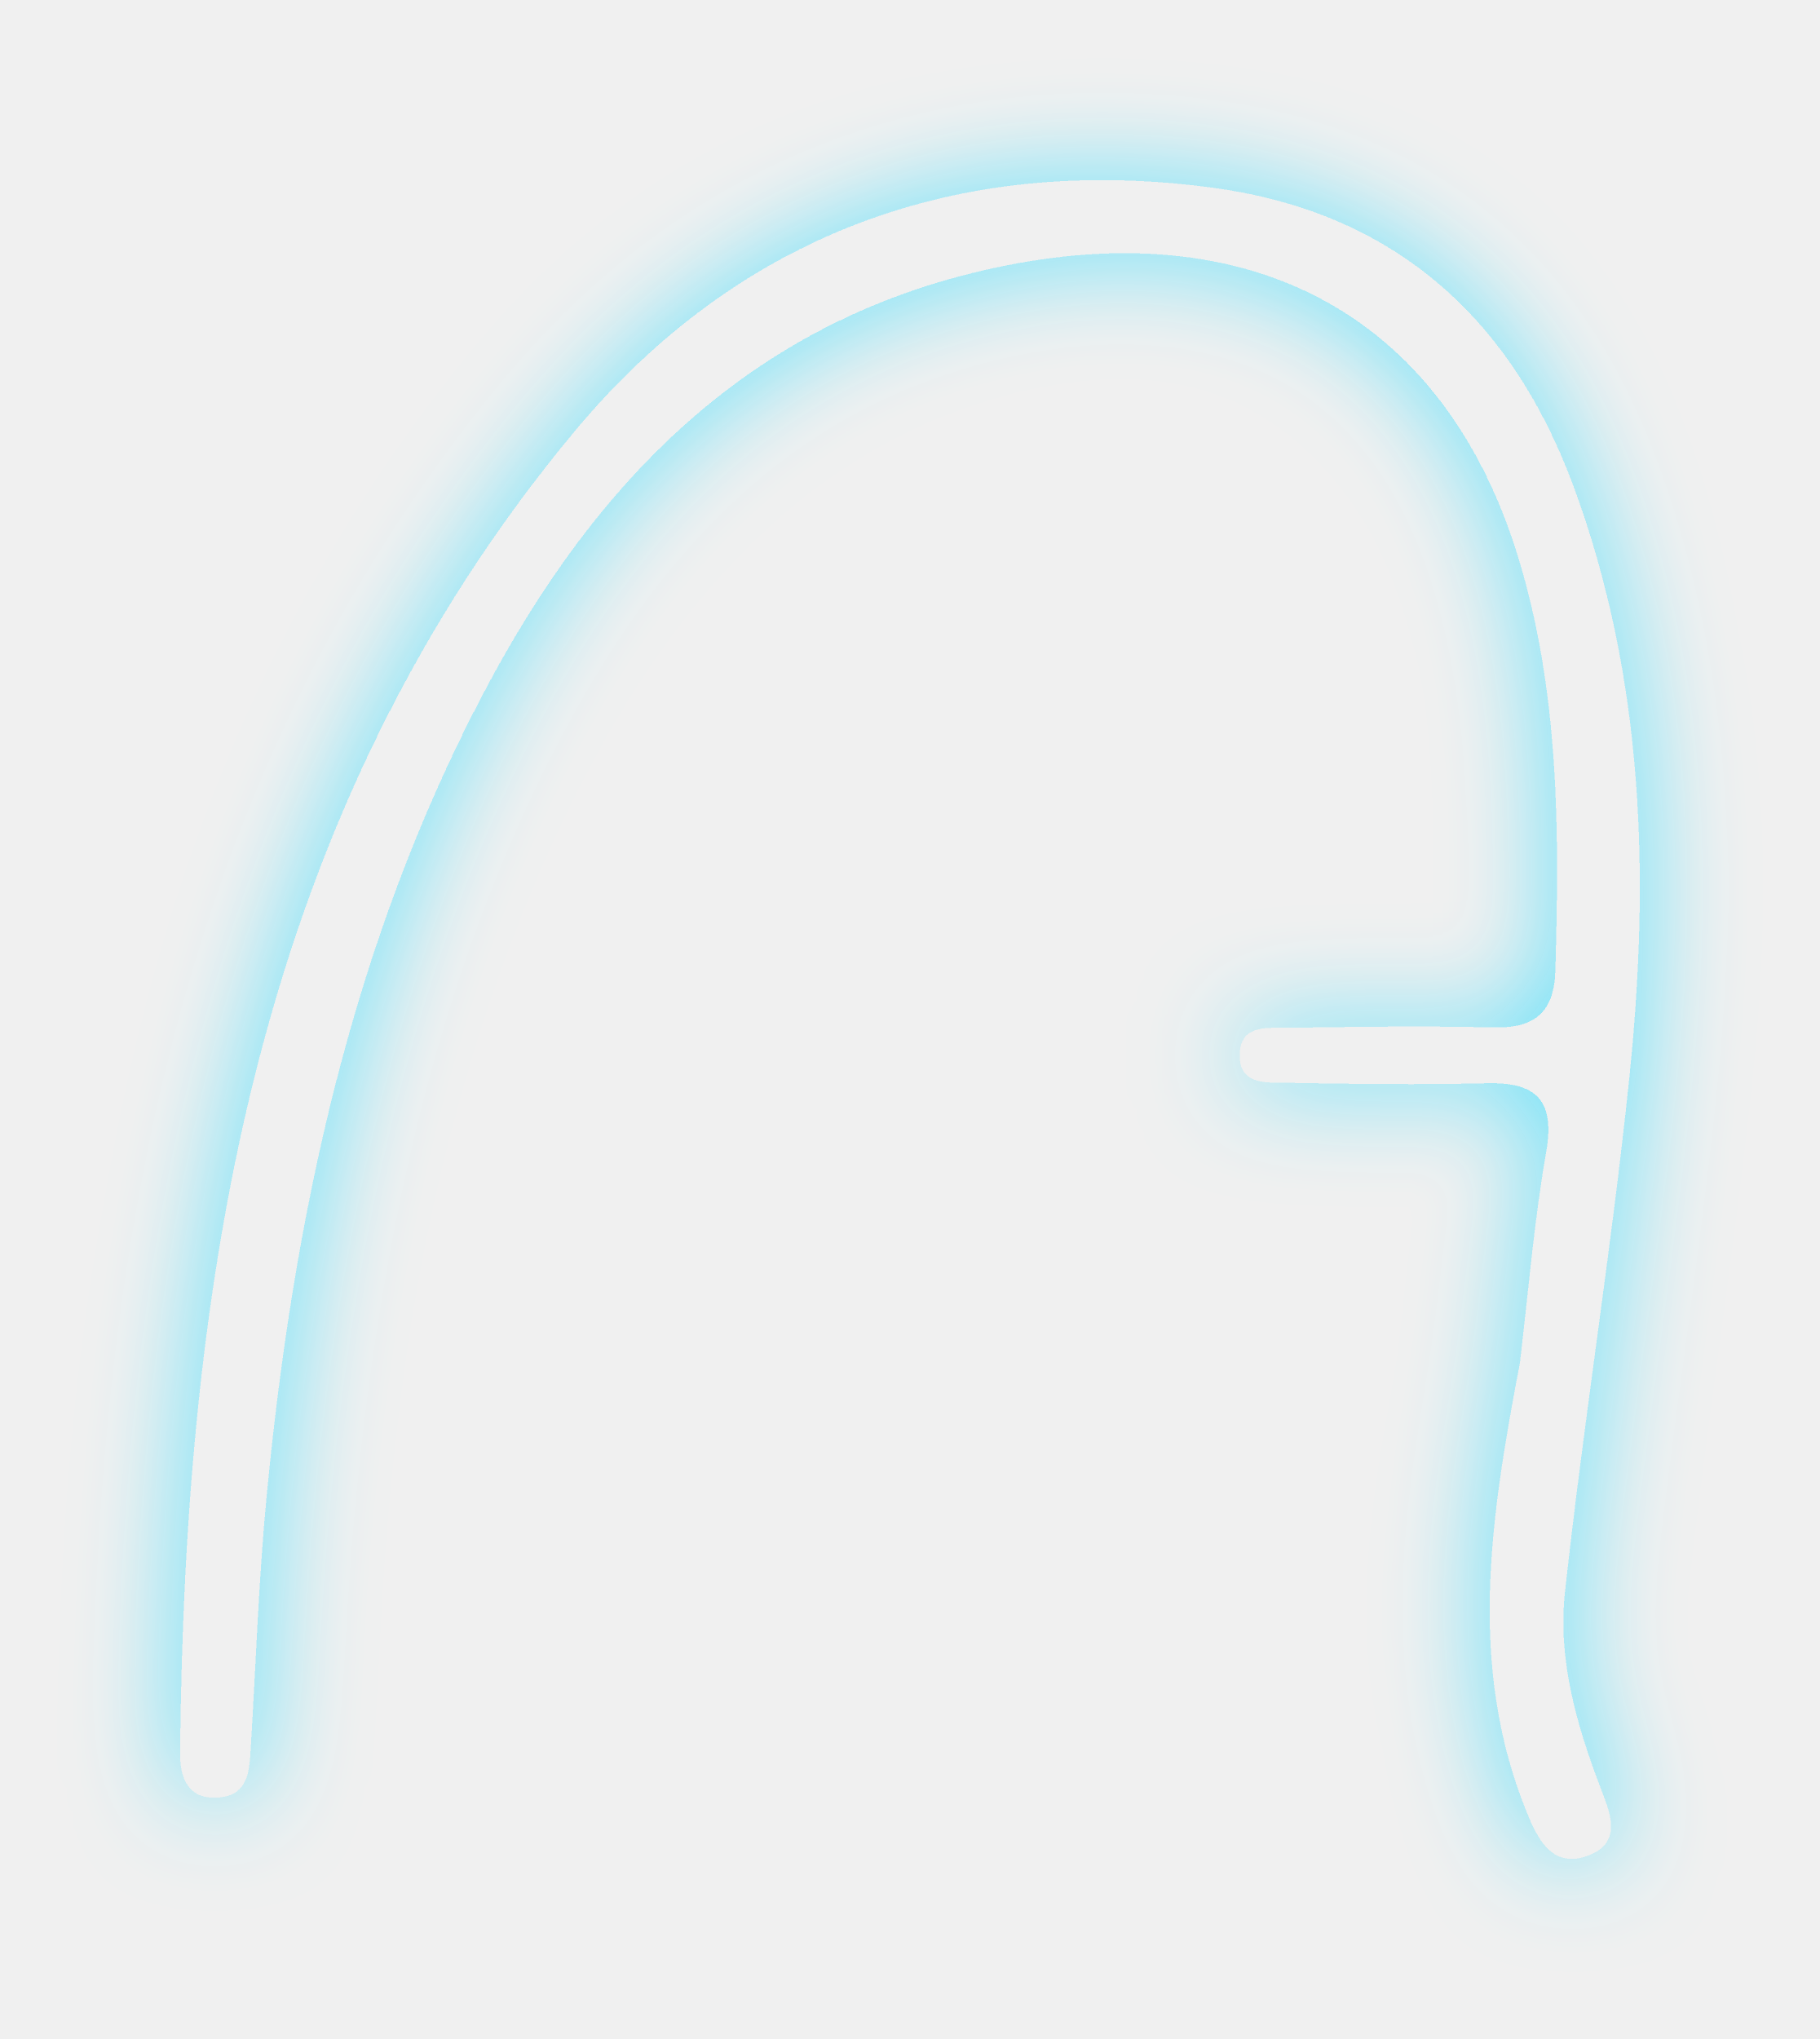
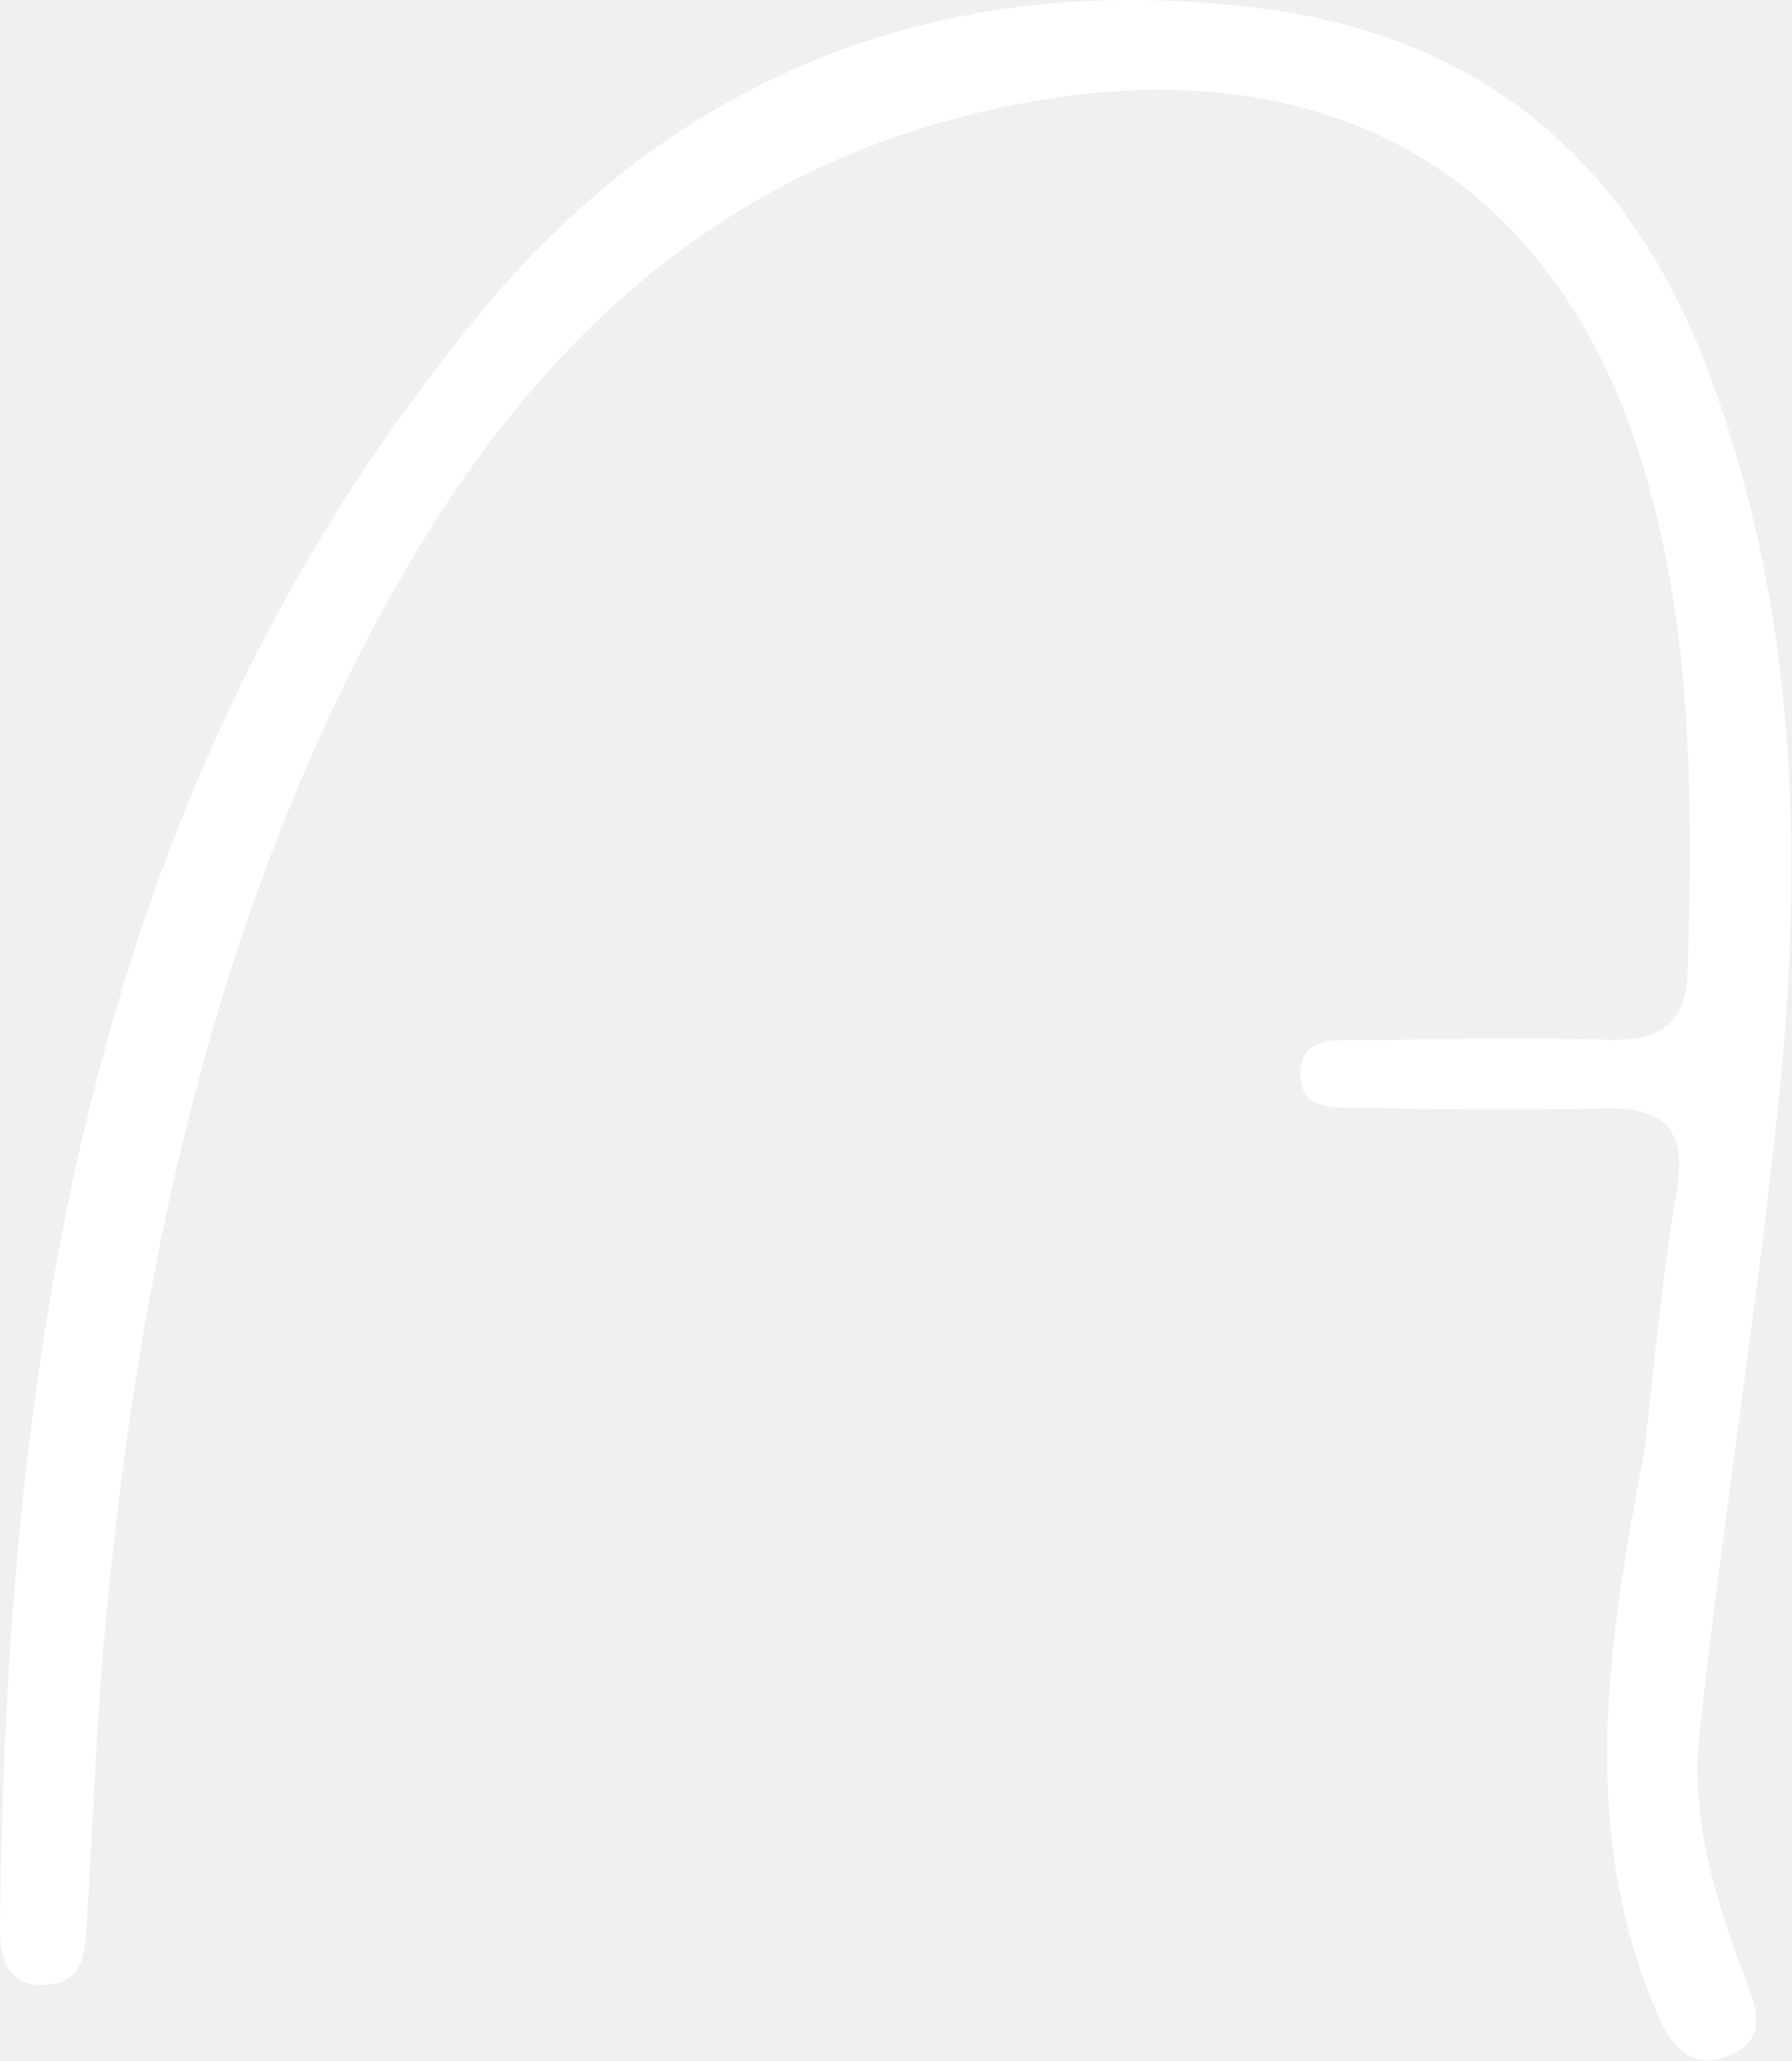
- <svg xmlns="http://www.w3.org/2000/svg" width="283" height="317" viewBox="0 0 283 317" fill="none">
-   <g filter="url(#filter0_d_69_20)">
-     <path d="M236.354 211.878C237.719 200.275 238.586 189.65 240.425 179.195C241.835 171.174 239.047 168.232 231.228 168.413C220.974 168.65 210.707 168.545 200.451 168.345C197.126 168.281 192.417 168.888 192.798 163.546C193.106 159.227 197.303 159.84 200.285 159.794C210.937 159.629 221.597 159.484 232.245 159.73C238.64 159.878 241.678 157.431 241.865 150.867C242.484 129.112 242.511 107.382 235.995 86.349C224.612 49.61 195.566 33.515 156.457 41.277C117.421 49.024 92.761 74.368 75.162 107.806C54.654 146.769 45.649 189.096 41.467 232.57C40.222 245.51 39.809 258.531 39.006 271.514C38.784 275.109 38.779 279.106 33.93 279.462C29.115 279.816 27.962 276.236 28.001 272.415C28.758 198.097 39.911 126.474 89.289 67.138C114.613 36.707 148.732 23.8 188.646 29.195C216.846 33.008 235.062 49.495 244.722 75.684C255.759 105.603 256.584 136.704 253.33 167.929C250.555 194.558 246.245 221.024 243.352 247.643C242.24 257.877 245.105 267.96 248.773 277.64C250.305 281.683 252.607 286.561 246.674 288.587C241.239 290.443 238.999 285.67 237.367 281.634C228.175 258.901 231.771 235.911 236.354 211.878Z" fill="white" fill-opacity="0.01" shape-rendering="geometricPrecision" />
-   </g>
-   <defs>
-     <filter id="filter0_d_69_20" x="0" y="0" width="283" height="317" filterUnits="userSpaceOnUse" color-interpolation-filters="sRGB">
-       <feFlood flood-opacity="0" result="BackgroundImageFix" />
-       <feColorMatrix in="SourceAlpha" type="matrix" values="0 0 0 0 0 0 0 0 0 0 0 0 0 0 0 0 0 0 128 0" result="hardAlpha" />
-       <feOffset />
-       <feGaussianBlur stdDeviation="8" />
-       <feComposite in2="hardAlpha" operator="out" />
-       <feColorMatrix type="matrix" values="0 0 0 0 0.357 0 0 0 0 0.877 0 0 0 0 0.981 0 0 0 1 0" />
-       <feBlend mode="normal" in2="BackgroundImageFix" result="effect1_dropShadow_69_20" />
-       <feBlend mode="normal" in="SourceGraphic" in2="effect1_dropShadow_69_20" result="shape" />
-     </filter>
-   </defs>
+ <svg xmlns="http://www.w3.org/2000/svg" width="227" height="261" viewBox="0 0 227 261" fill="none">
+   <path d="M208.354 183.878C209.719 172.275 210.586 161.65 212.425 151.195C213.835 143.174 211.047 140.232 203.228 140.413C192.974 140.65 182.707 140.545 172.451 140.345C169.126 140.281 164.417 140.888 164.798 135.546C165.106 131.227 169.303 131.84 172.285 131.794C182.937 131.629 193.597 131.484 204.245 131.73C210.64 131.878 213.678 129.431 213.865 122.867C214.484 101.112 214.511 79.382 207.995 58.349C196.612 21.61 167.566 5.515 128.457 13.277C89.421 21.024 64.761 46.368 47.161 79.806C26.654 118.769 17.649 161.096 13.467 204.57C12.222 217.51 11.809 230.531 11.006 243.514C10.784 247.109 10.779 251.106 5.93 251.462C1.115 251.816 -0.038 248.236 0.001 244.415C0.758 170.097 11.911 98.474 61.289 39.138C86.613 8.707 120.732 -4.2 160.646 1.195C188.846 5.007 207.062 21.495 216.722 47.684C227.759 77.603 228.584 108.704 225.33 139.929C222.555 166.558 218.245 193.024 215.352 219.643C214.24 229.877 217.105 239.96 220.773 249.64C222.305 253.683 224.607 258.561 218.674 260.587C213.239 262.443 210.999 257.67 209.367 253.634C200.175 230.901 203.771 207.911 208.354 183.878Z" fill="white" fill-opacity="1" />
</svg>
